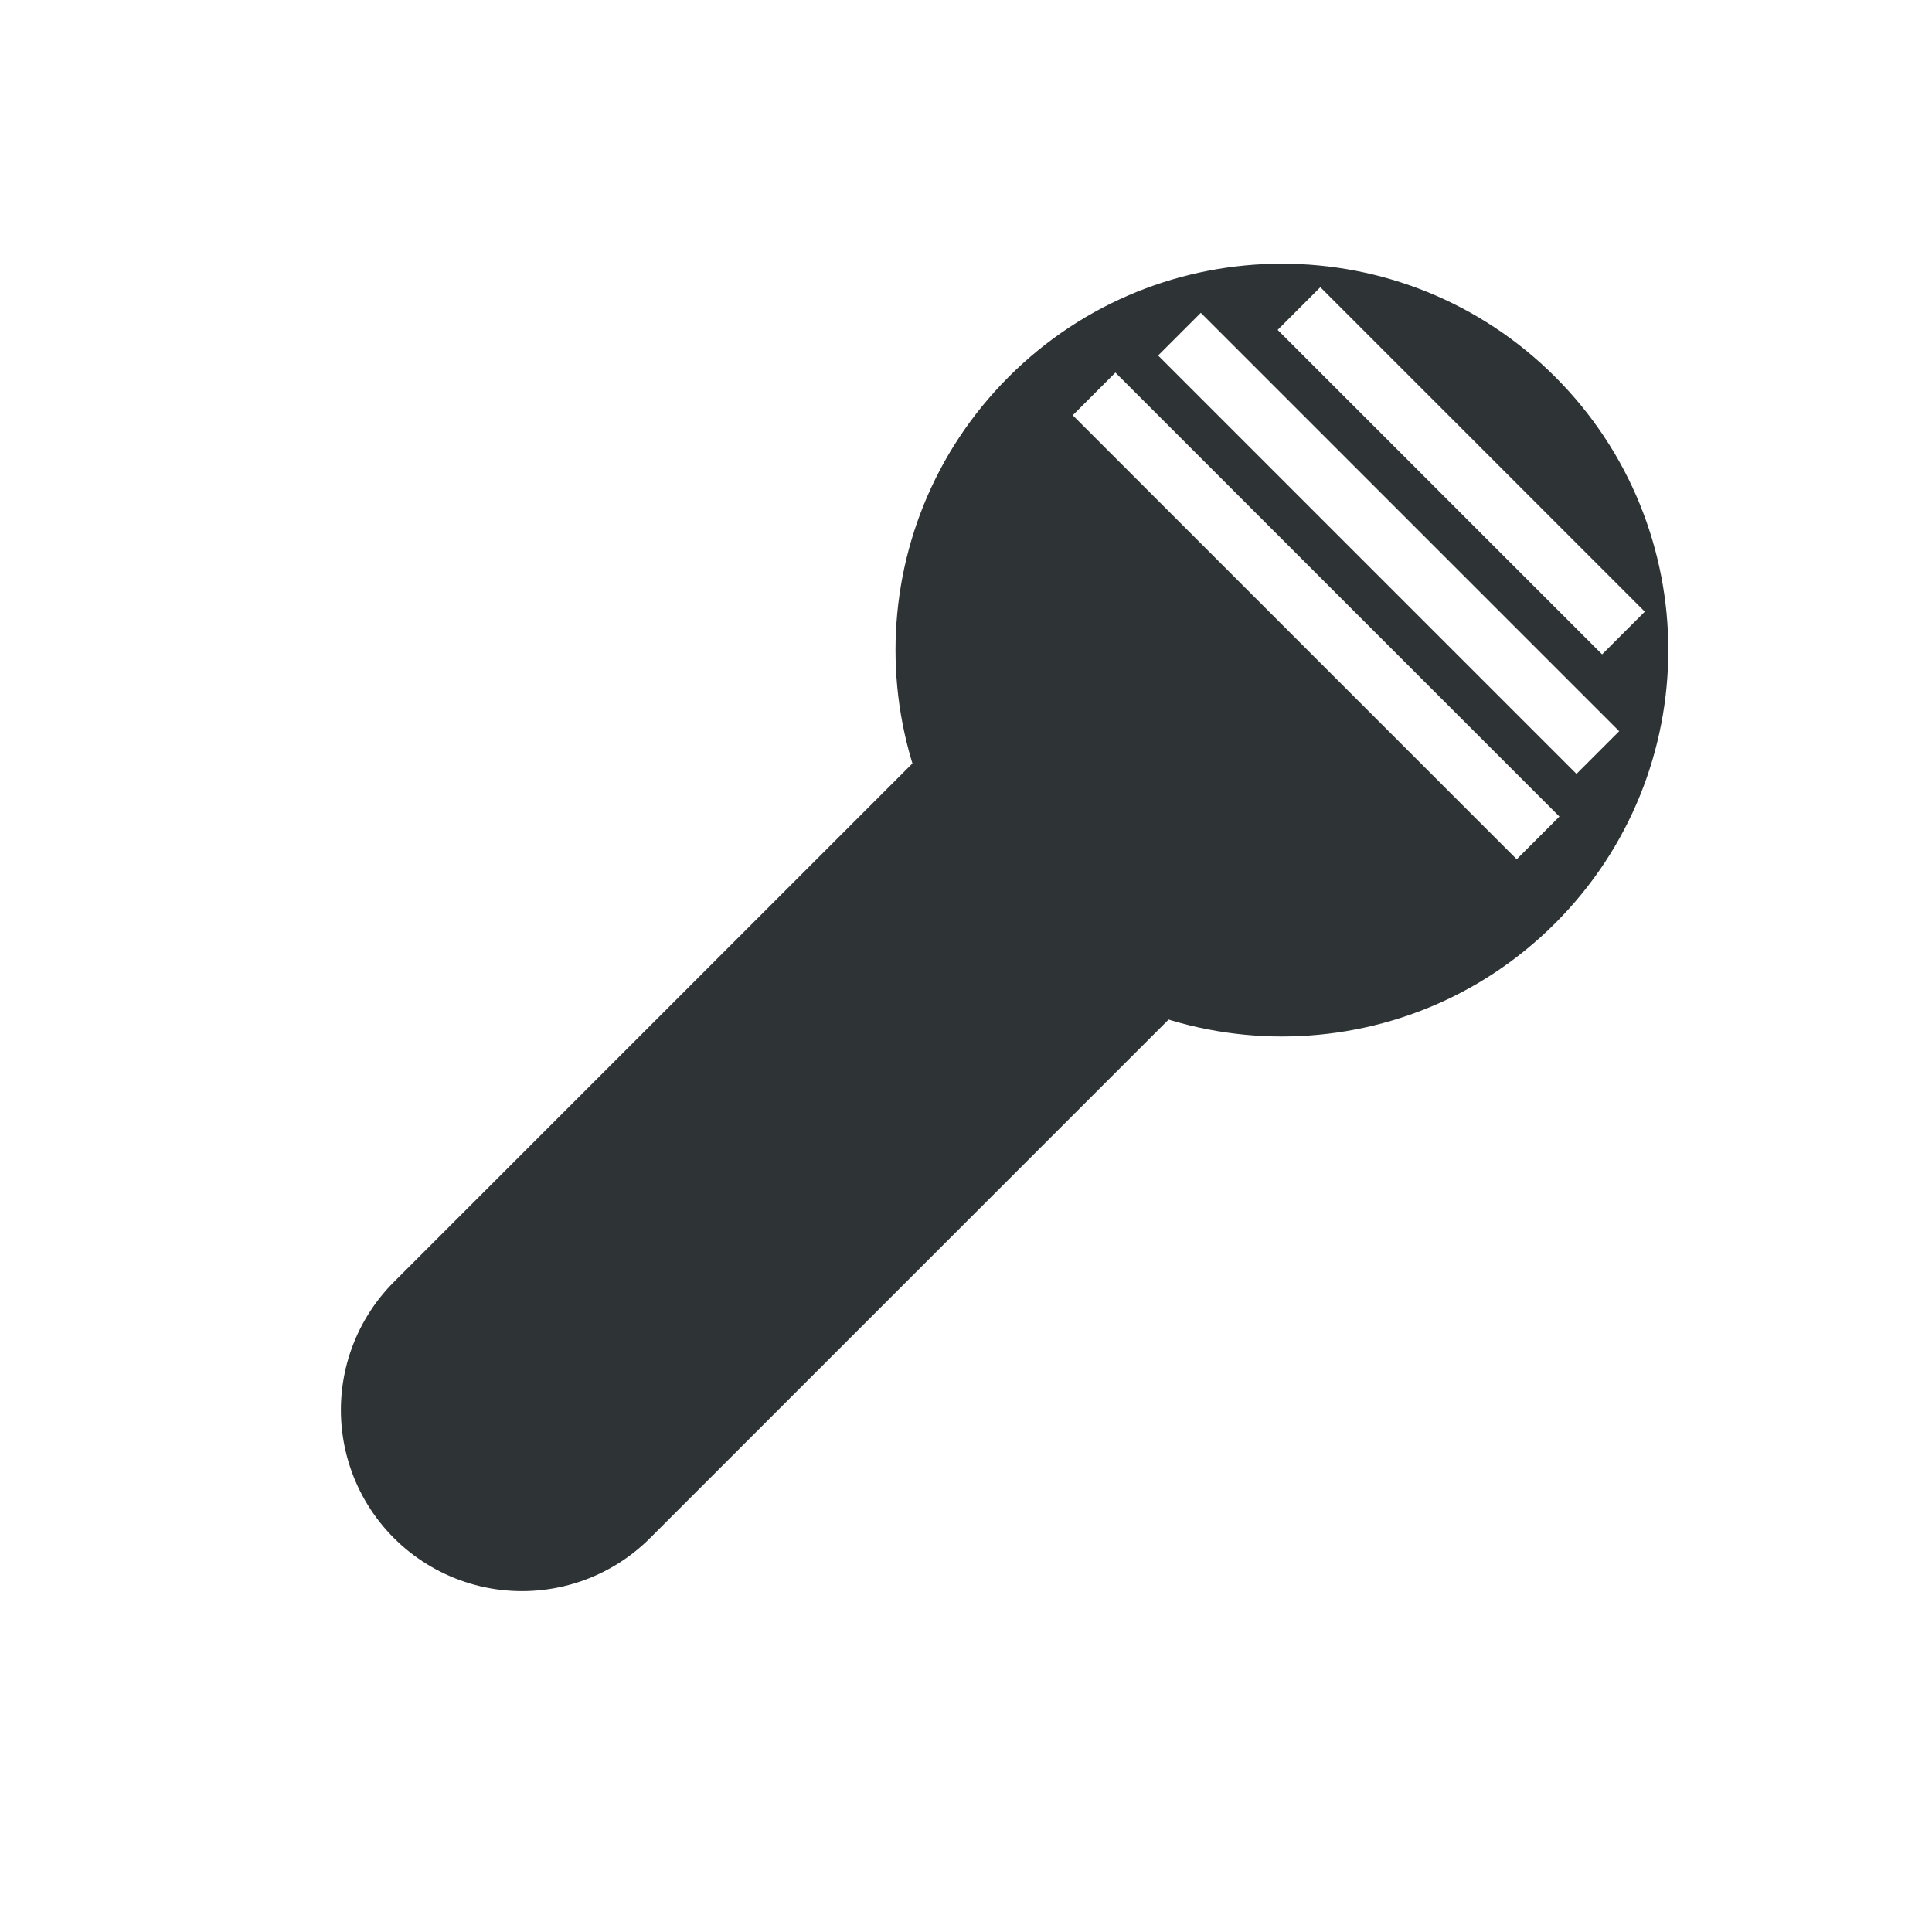
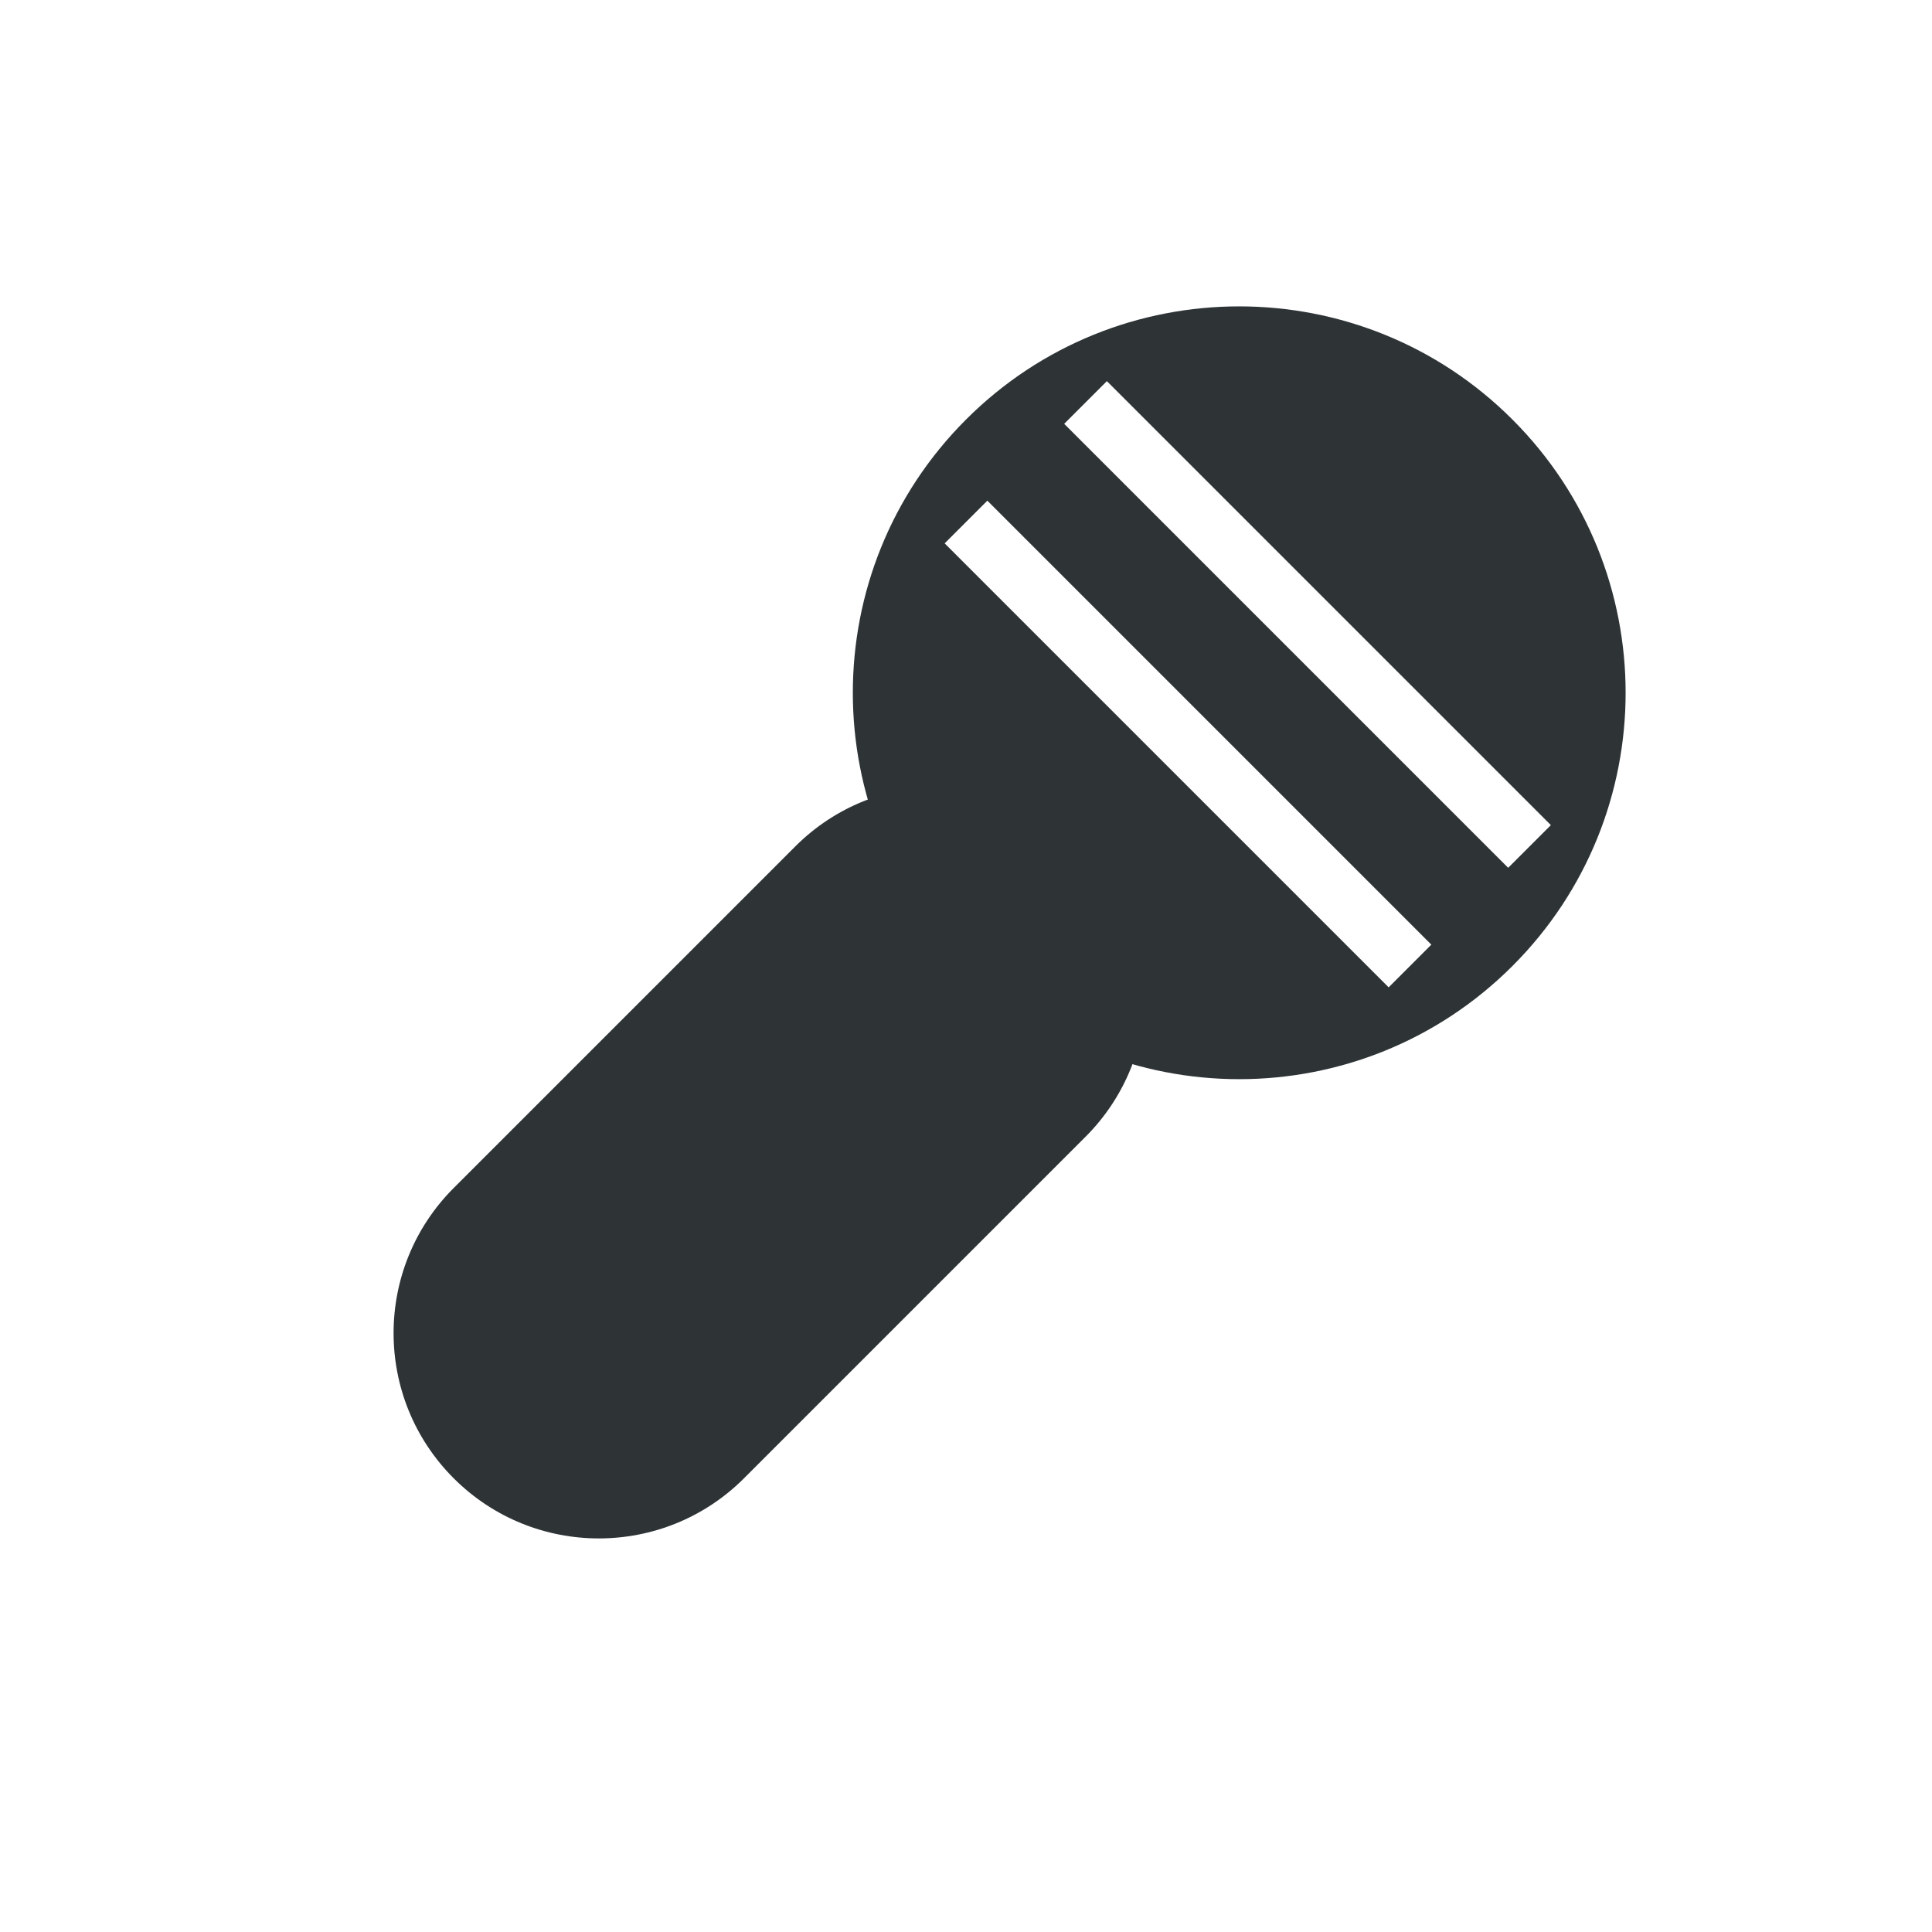
<svg xmlns="http://www.w3.org/2000/svg" width="16" height="16" viewBox="0 0 16 16">
  <g fill="#2e3436" transform="rotate(45 8 8)">
-     <line x1="8" y1="6.2" x2="8" y2="13.2" stroke="#2e3436" stroke-width="3" stroke-linecap="round" />
-     <path fill-rule="evenodd" d="M4.8 4.3 a3.2 3.2 0 1 0 6.4 0 a3.2 3.2 0 1 0 -6.4 0 Z              M6.10 1.95 L9.90 1.95 L9.90 2.45 L6.10 2.45 Z              M5.55 2.80 L10.45 2.80 L10.45 3.30 L5.55 3.30 Z              M5.40 3.65 L10.60 3.65 L10.60 4.15 L5.40 4.15 Z" />
+     <rect x="6.3" y="6.6" width="3.4" height="7.4" rx="1.7" />
+     <path fill-rule="evenodd" d="M8 1.6 a3.2 3.2 0 1 1 0 6.4 a3.2 3.2 0 1 1 0 -6.4 Z              M5.4 3.75 h5.2 v0.5 h-5.2 Z              M5.4 5.15 h5.2 v0.5 h-5.2 Z" />
  </g>
</svg>
